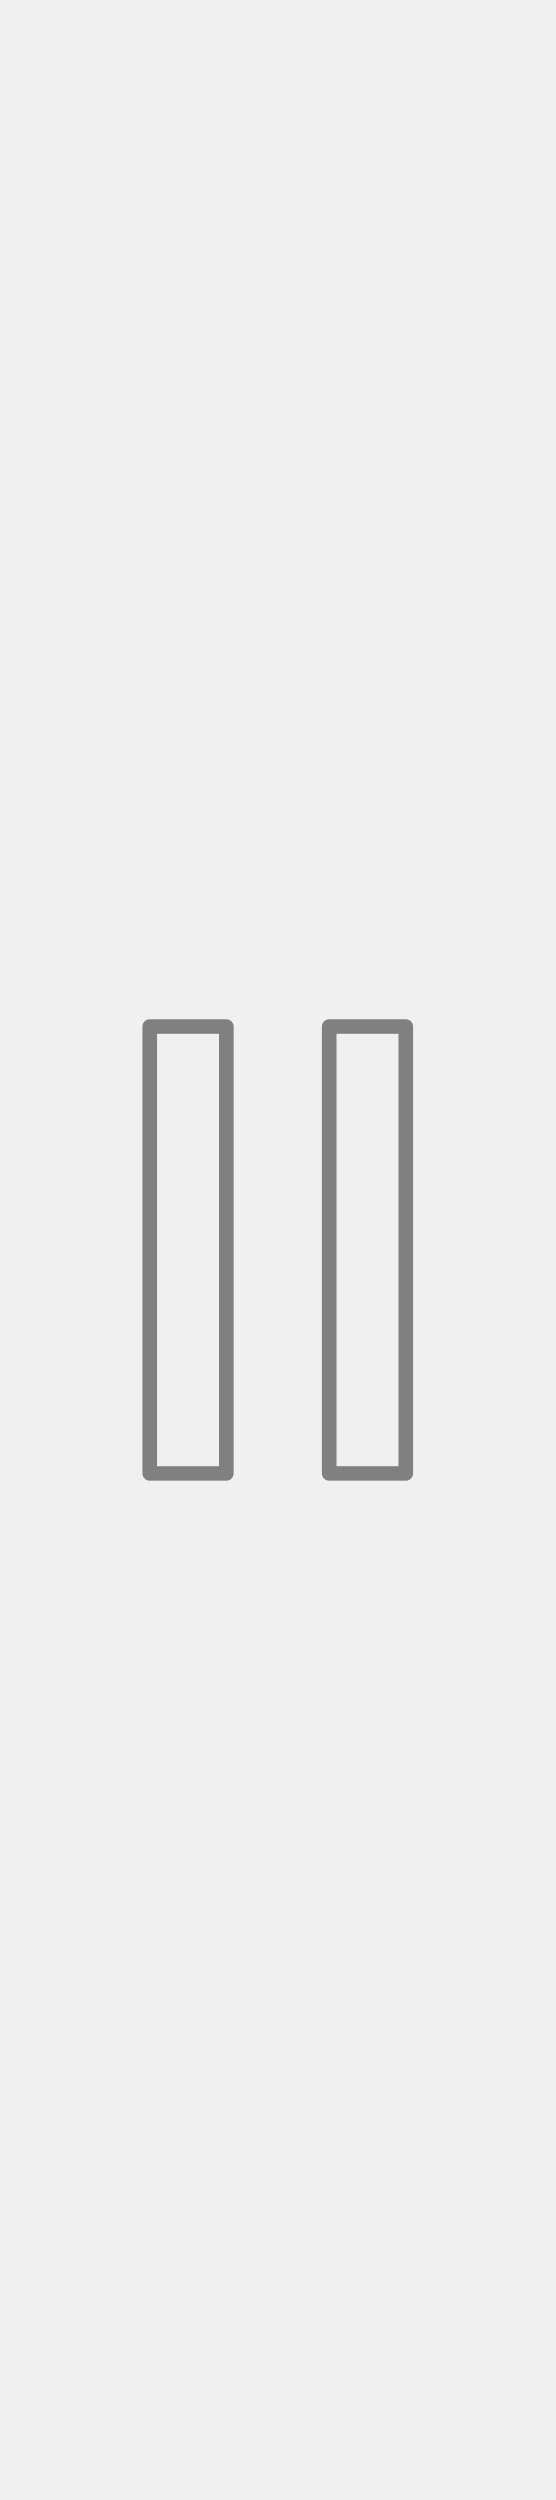
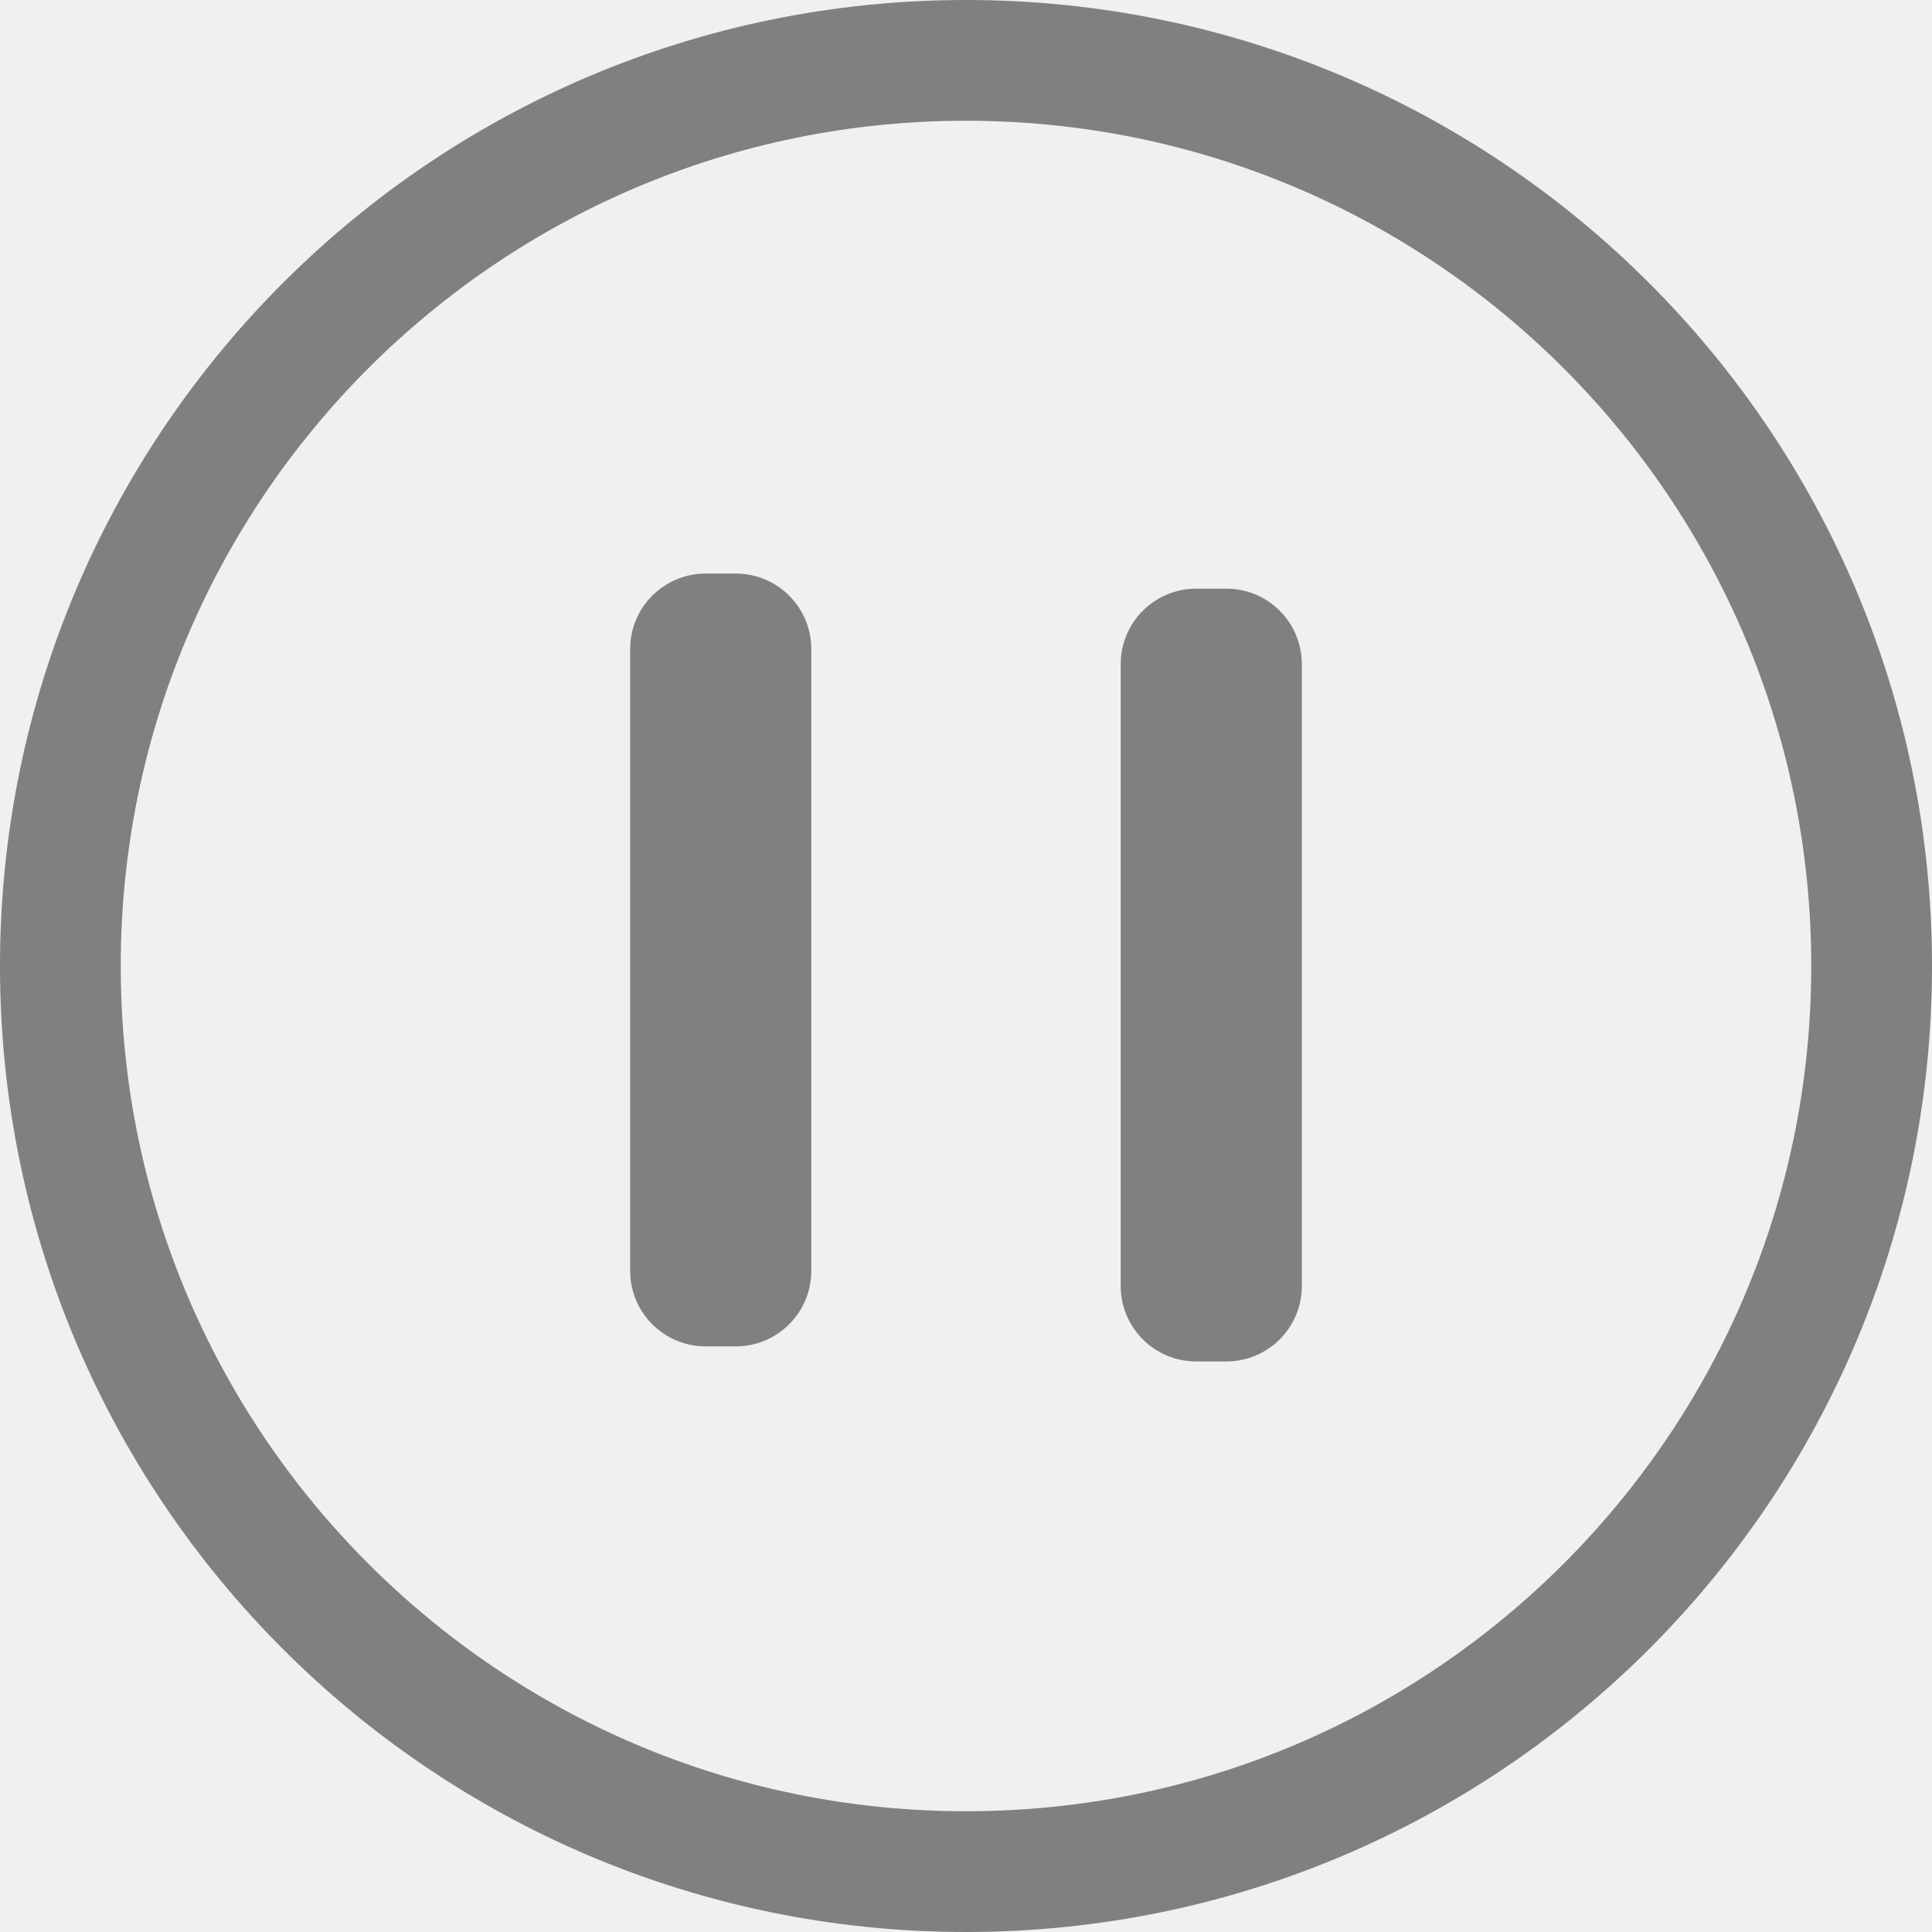
- <svg xmlns="http://www.w3.org/2000/svg" height="72" id="svg1025" version="1.1" viewBox="0 0 19.05 19.05" width="16">
-   <defs id="defs1022" />
-   <g id="layer1" style="opacity:1">
-     <g id="g4266" style="stroke-width:0.761" transform="matrix(1.319442,0,0,1.309811,-7.688804,-8.22486)">
-       <rect height="11.7" id="rect23504" style="font-variation-settings:normal;fill:none;fill-opacity:1;fill-rule:evenodd;stroke:#808080;stroke-width:0.38;stroke-linecap:round;stroke-linejoin:round;stroke-miterlimit:4;stroke-dasharray:none;stroke-dashoffset:0;stroke-opacity:1;paint-order:markers fill stroke;stop-color:#000000" width="1.99" x="9.719" y="7.701" />
-       <rect height="11.7" id="rect23586" style="font-variation-settings:normal;fill:none;fill-opacity:1;fill-rule:evenodd;stroke:#808080;stroke-width:0.38;stroke-linecap:round;stroke-linejoin:round;stroke-miterlimit:4;stroke-dasharray:none;stroke-dashoffset:0;stroke-opacity:1;paint-order:markers fill stroke;stop-color:#000000" width="1.99" x="14.383" y="7.701" />
-     </g>
+ <svg xmlns="http://www.w3.org/2000/svg" width="16" height="16" viewBox="0 0 512 512" fill="none">
+   <g clip-path="url(#clip0_1_103)">
+     <circle cx="256" cy="256" r="240" stroke="#808080" stroke-width="32" />
+     <rect x="297" y="360.8" width="204.8" height="48" rx="20" transform="rotate(-90 297 360.8)" fill="#808080" />
+     <rect x="167" y="356.8" width="204.8" height="48" rx="20" transform="rotate(-90 167 356.8)" fill="#808080" />
  </g>
+   <defs>
+     <clipPath id="clip0_1_103">
+       <rect width="512" height="512" fill="white" />
+     </clipPath>
+   </defs>
</svg>
